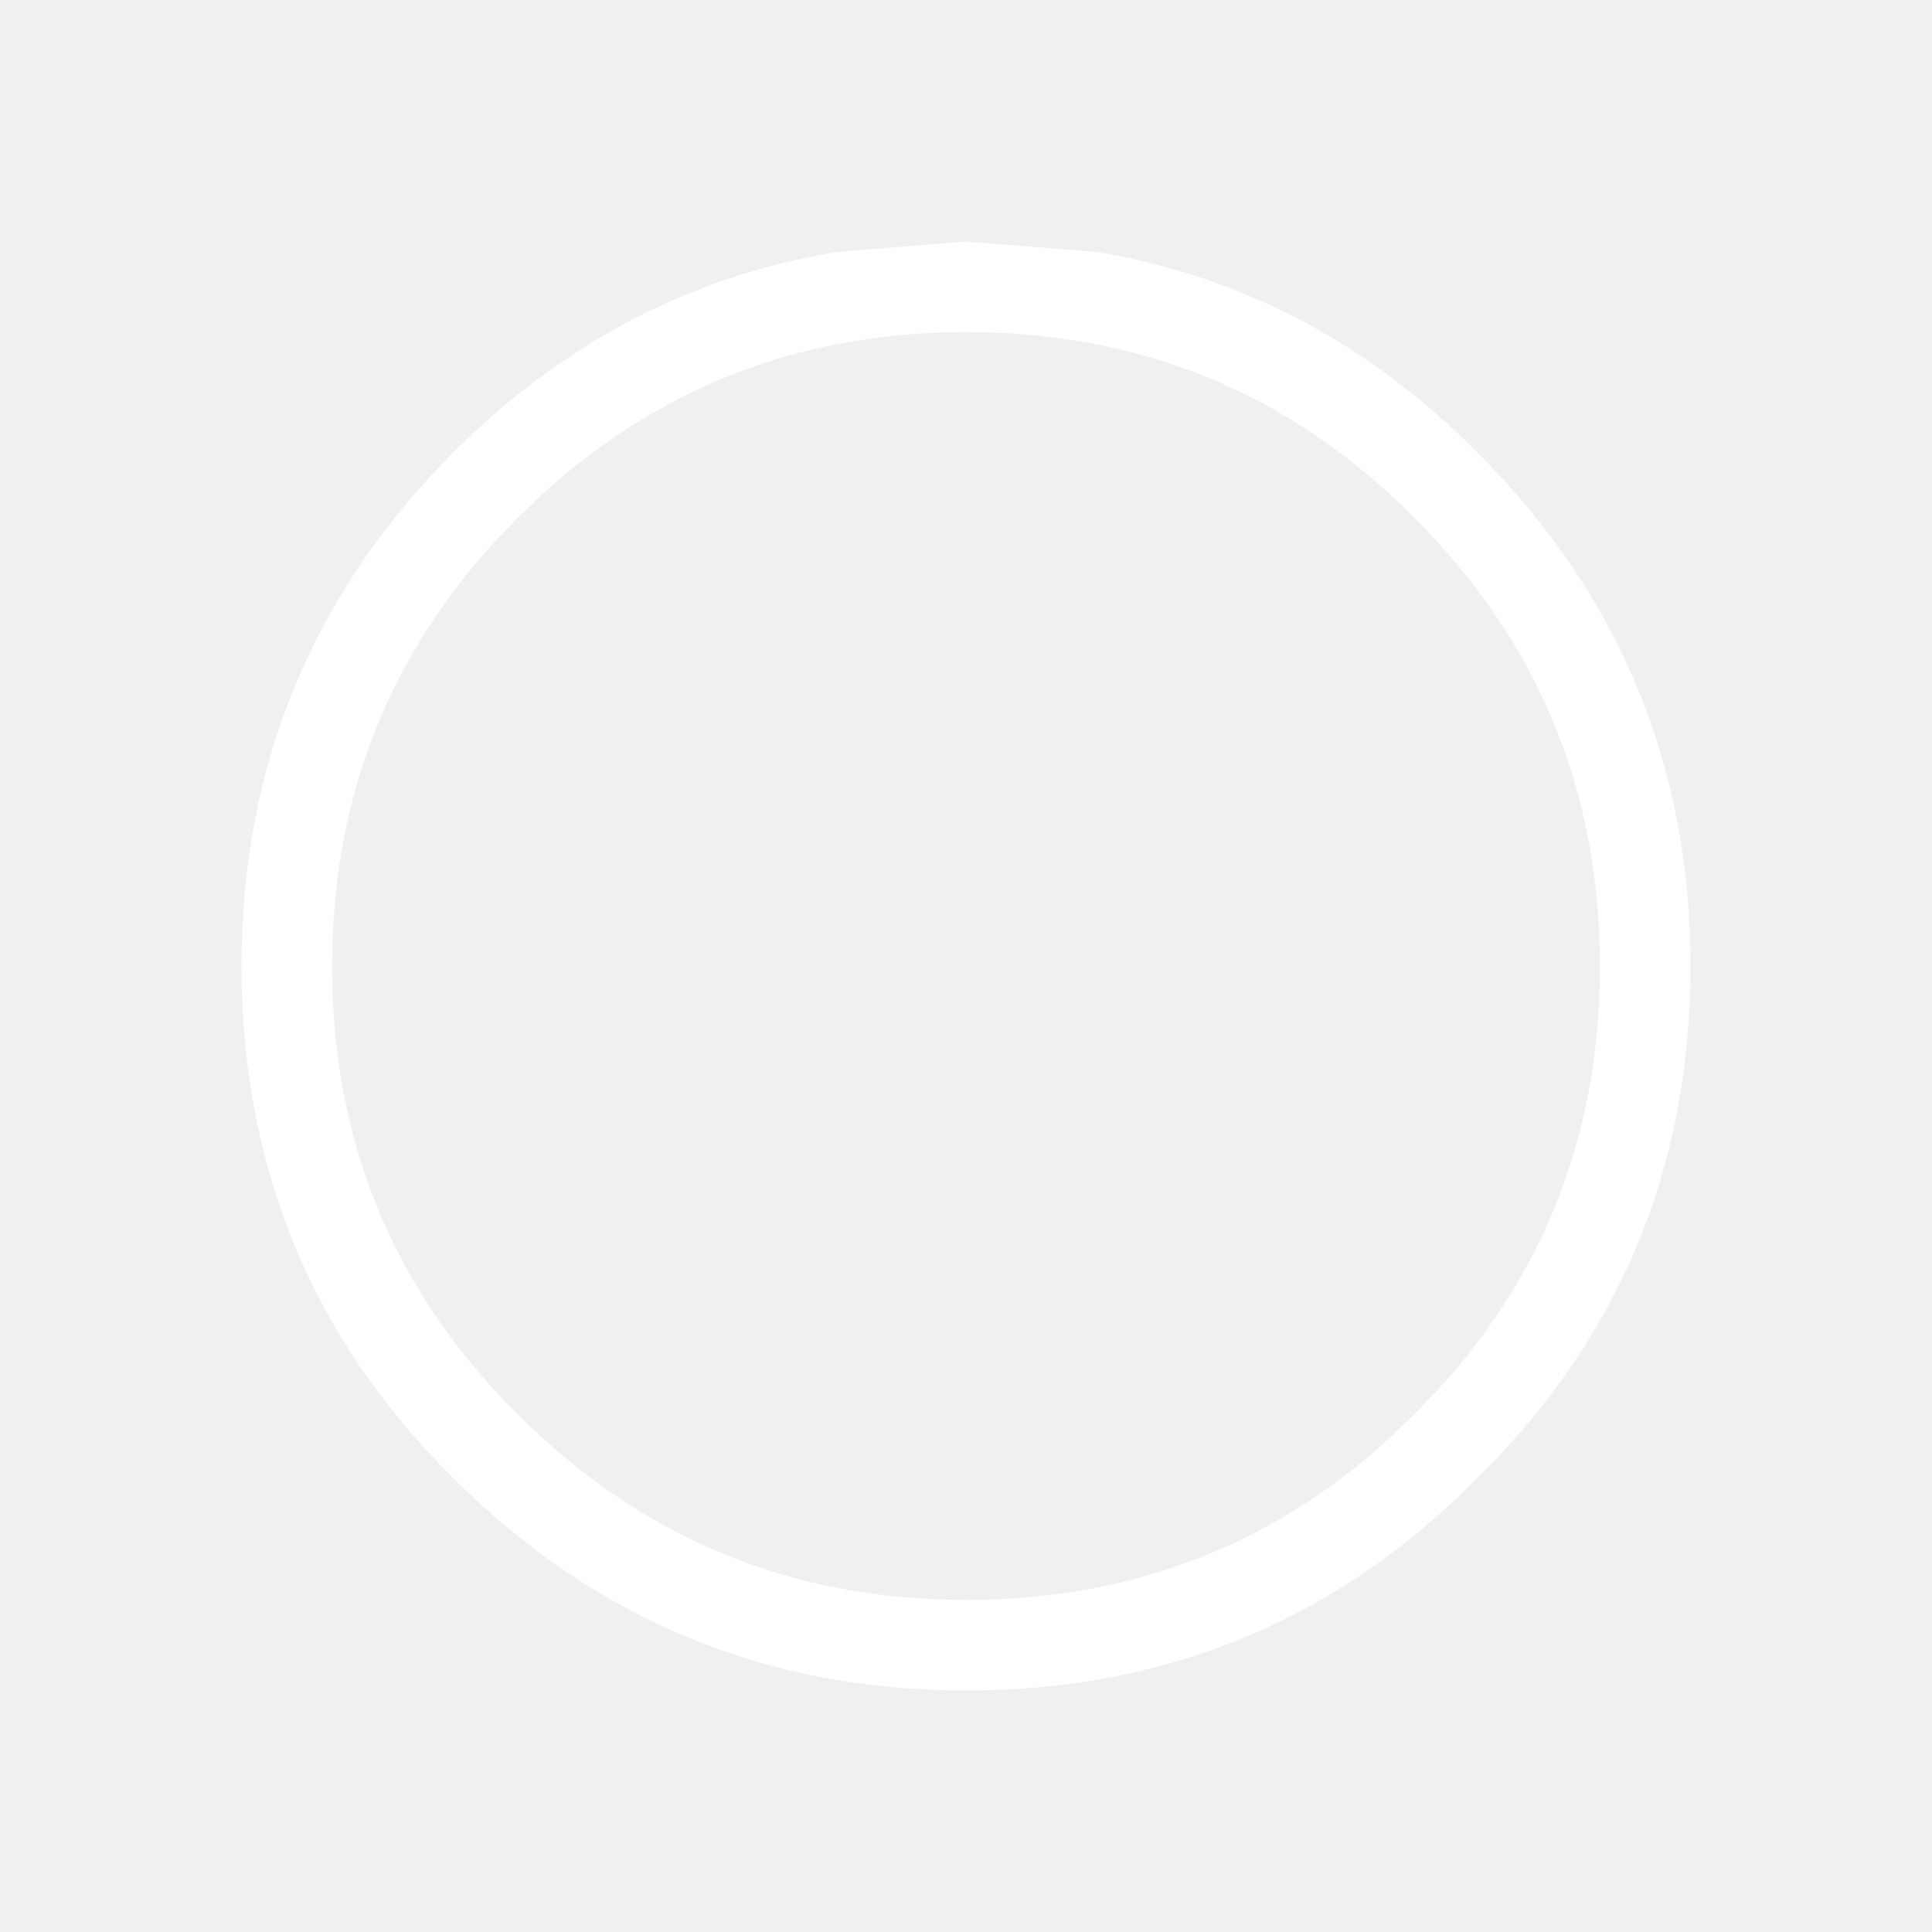
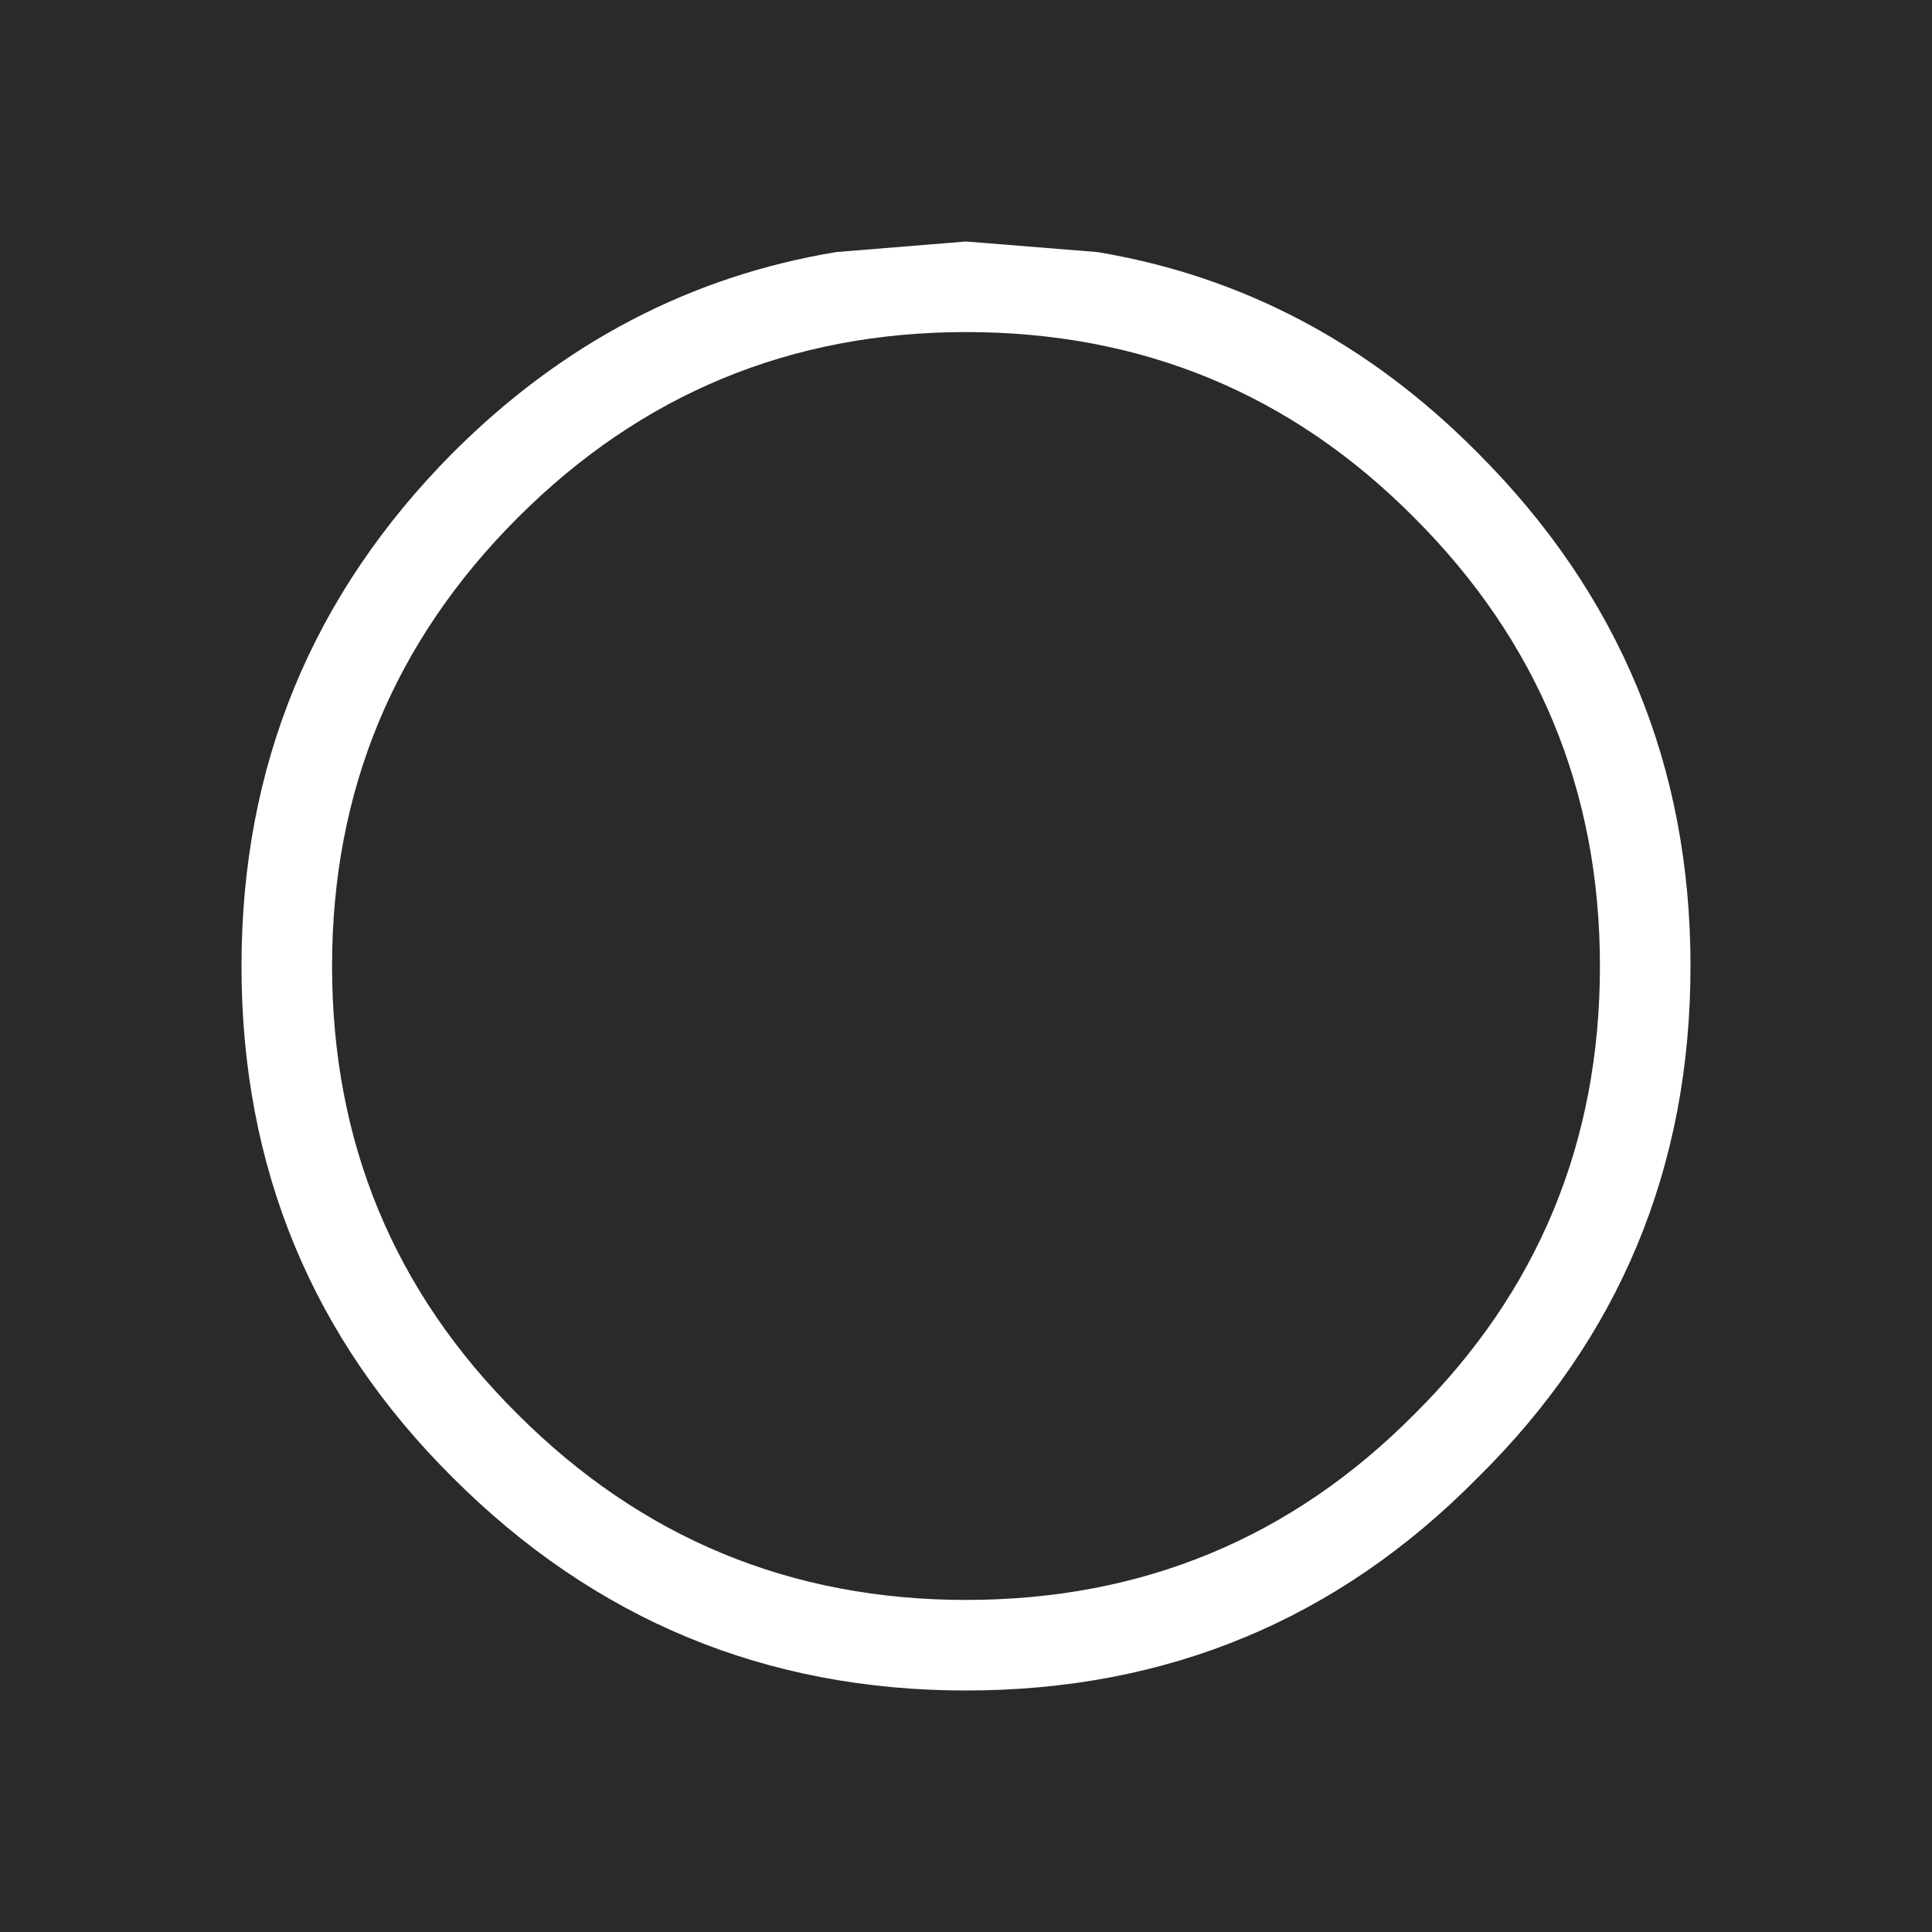
<svg xmlns="http://www.w3.org/2000/svg" width="64" height="64">
  <defs />
  <g>
+     <rect width="64" height="64" fill="#2A2A2A" />
    <path stroke="none" fill="#FFFFFF" d="M46.85 17.15 Q40.75 11 32 11 23.3 11 17.15 17.15 11 23.3 11 32 11 40.75 17.15 46.85 23.3 53 32 53 40.75 53 46.85 46.85 53 40.75 53 32 53 23.3 46.85 17.15 M56 32 Q56 42 48.95 48.95 42 56 32 56 22.05 56 15 48.95 8 42 8 32 8 22.05 15 15 20.45 9.55 27.7 8.35 L32 8 36.35 8.35 Q43.55 9.55 48.95 15 56 22.05 56 32" />
  </g>
</svg>
